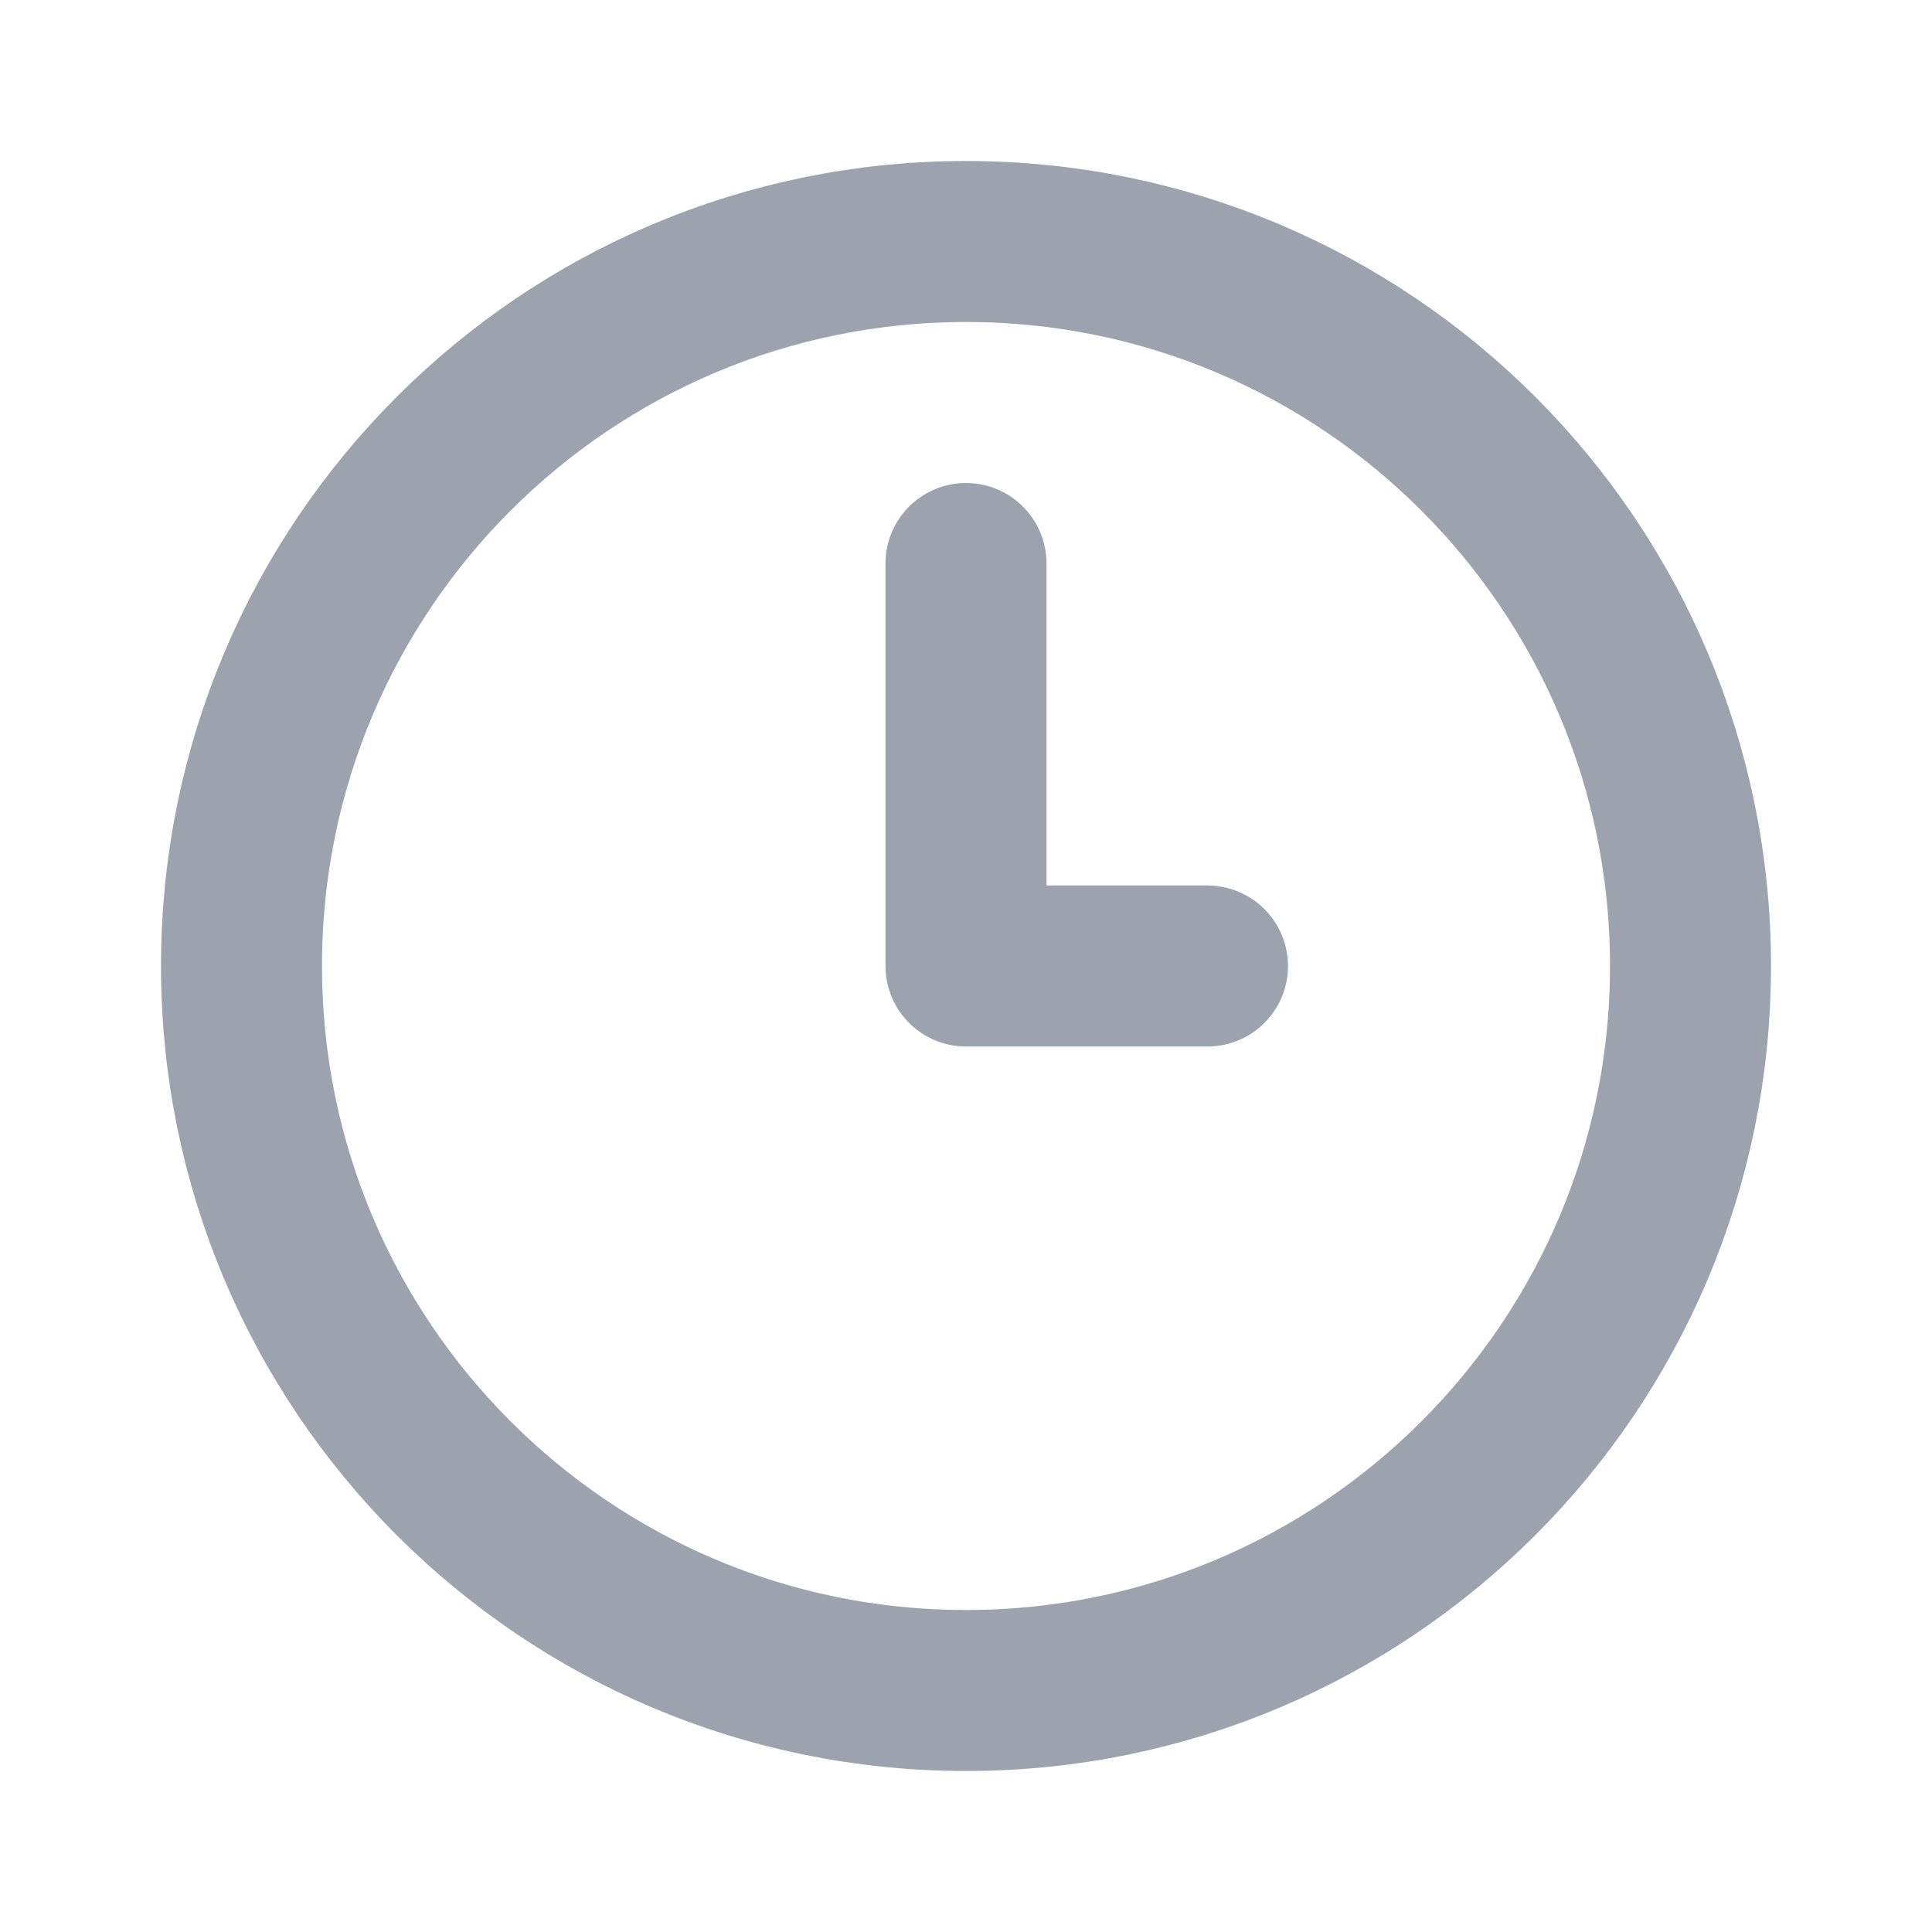
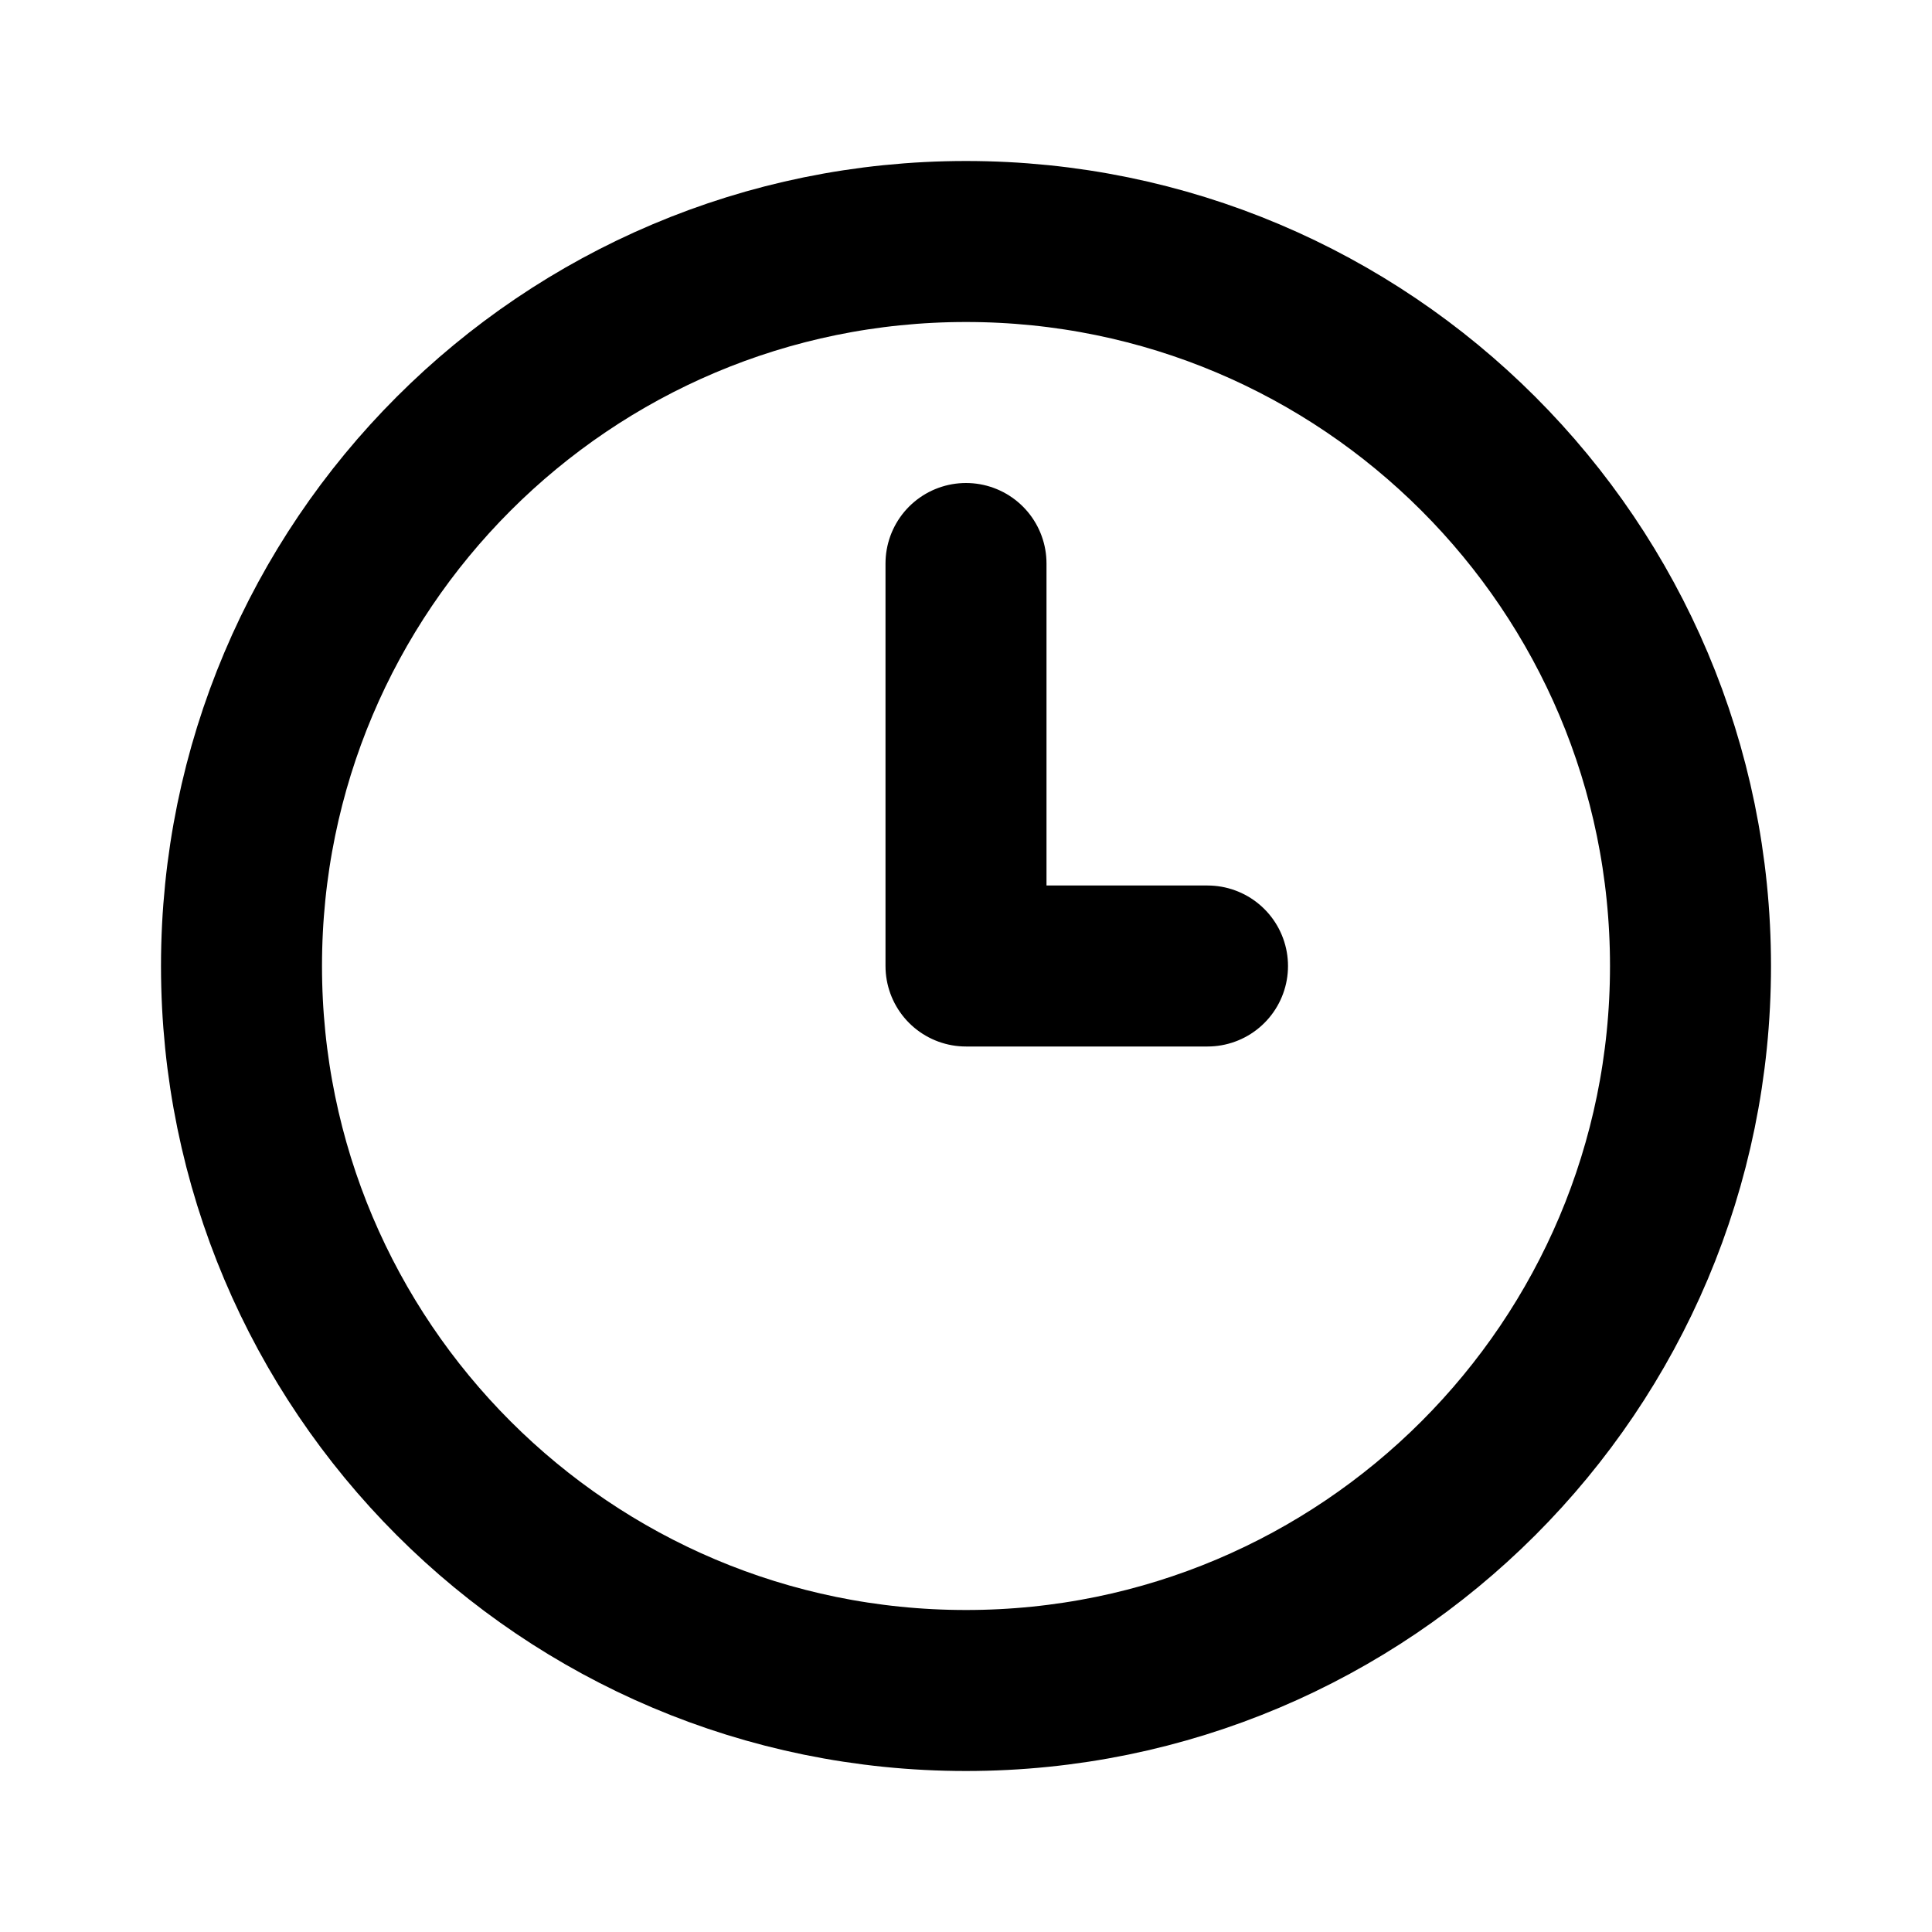
<svg xmlns="http://www.w3.org/2000/svg" width="800px" height="800px" viewBox="0 0 24 24" fill="none" stroke="#bdbdbd">
  <g id="SVGRepo_bgCarrier" stroke-width="0" />
  <g id="SVGRepo_tracerCarrier" stroke-linecap="round" stroke-linejoin="round" />
  <g id="SVGRepo_iconCarrier">
-     <path d="M12 7V12H15M21 12C21 16.971 16.971 21 12 21C7.029 21 3 16.971 3 12C3 7.029 7.029 3 12 3C16.971 3 21 7.029 21 12Z" stroke="#9CA3AF" stroke-width="2" stroke-linecap="round" stroke-linejoin="round" />
+     <path d="M12 7V12H15M21 12C21 16.971 16.971 21 12 21C7.029 21 3 16.971 3 12C3 7.029 7.029 3 12 3C16.971 3 21 7.029 21 12Z" stroke="currentColor" stroke-width="2" stroke-linecap="round" stroke-linejoin="round" />
  </g>
</svg>
